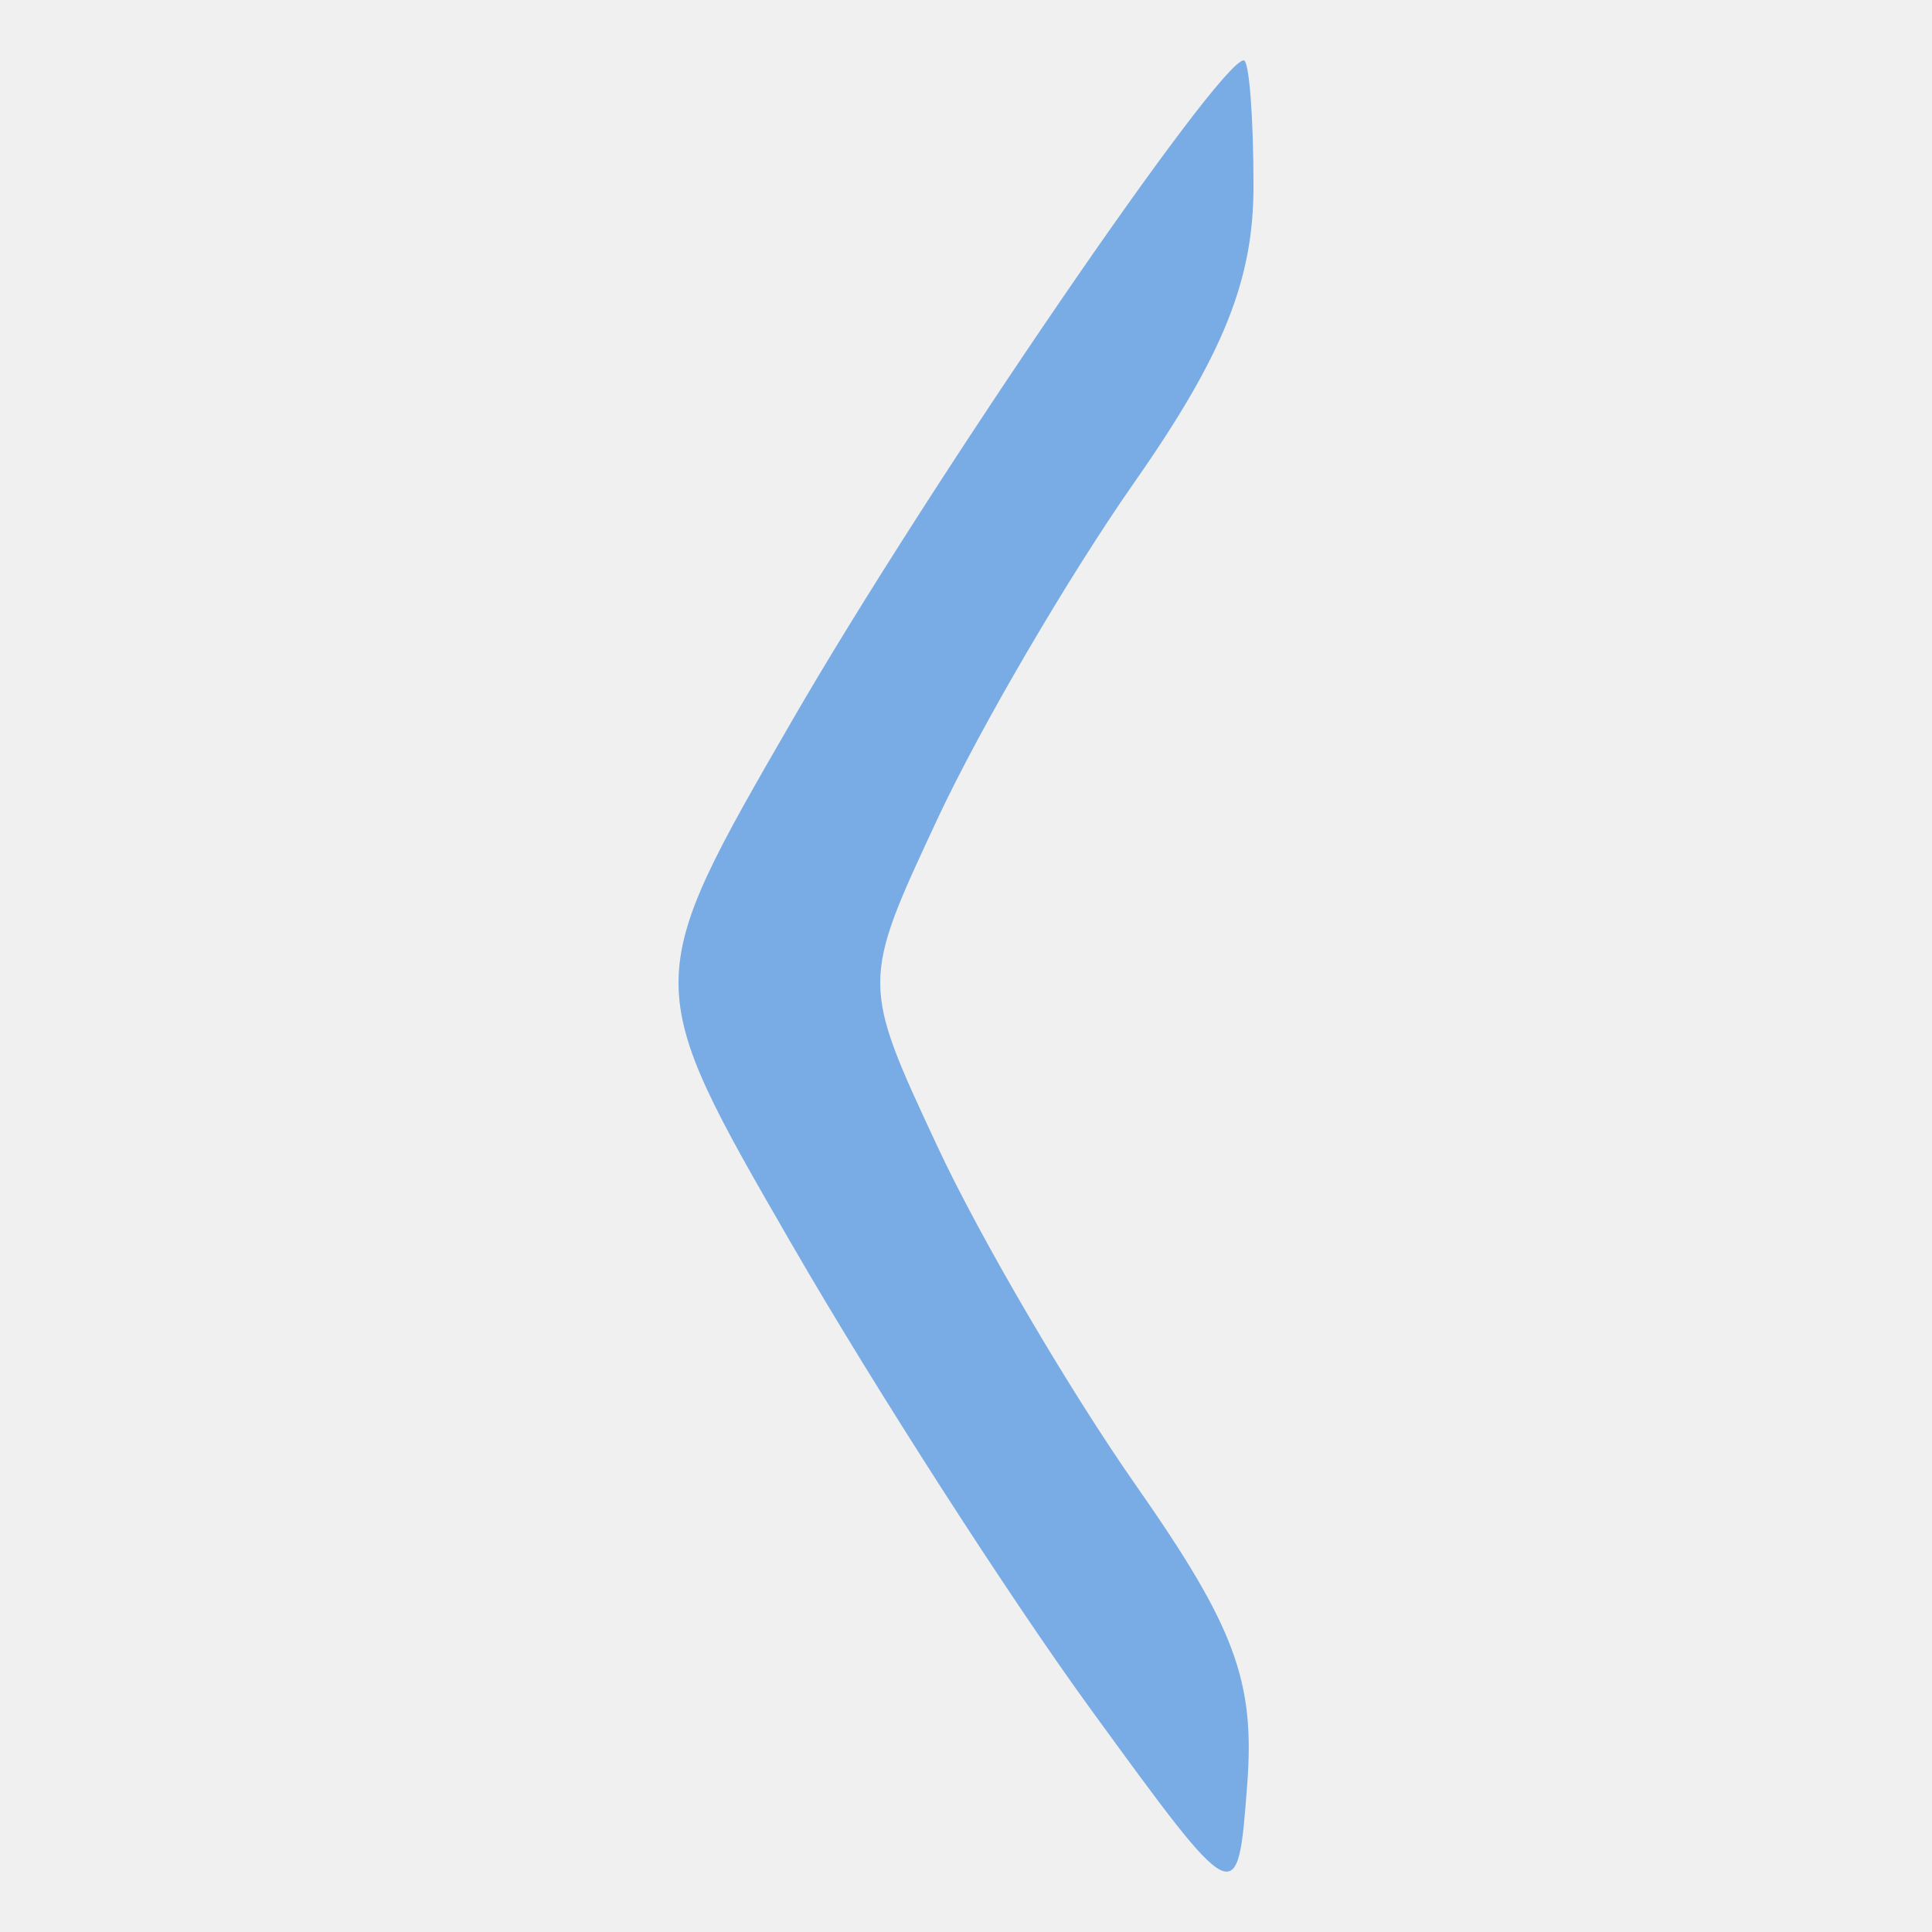
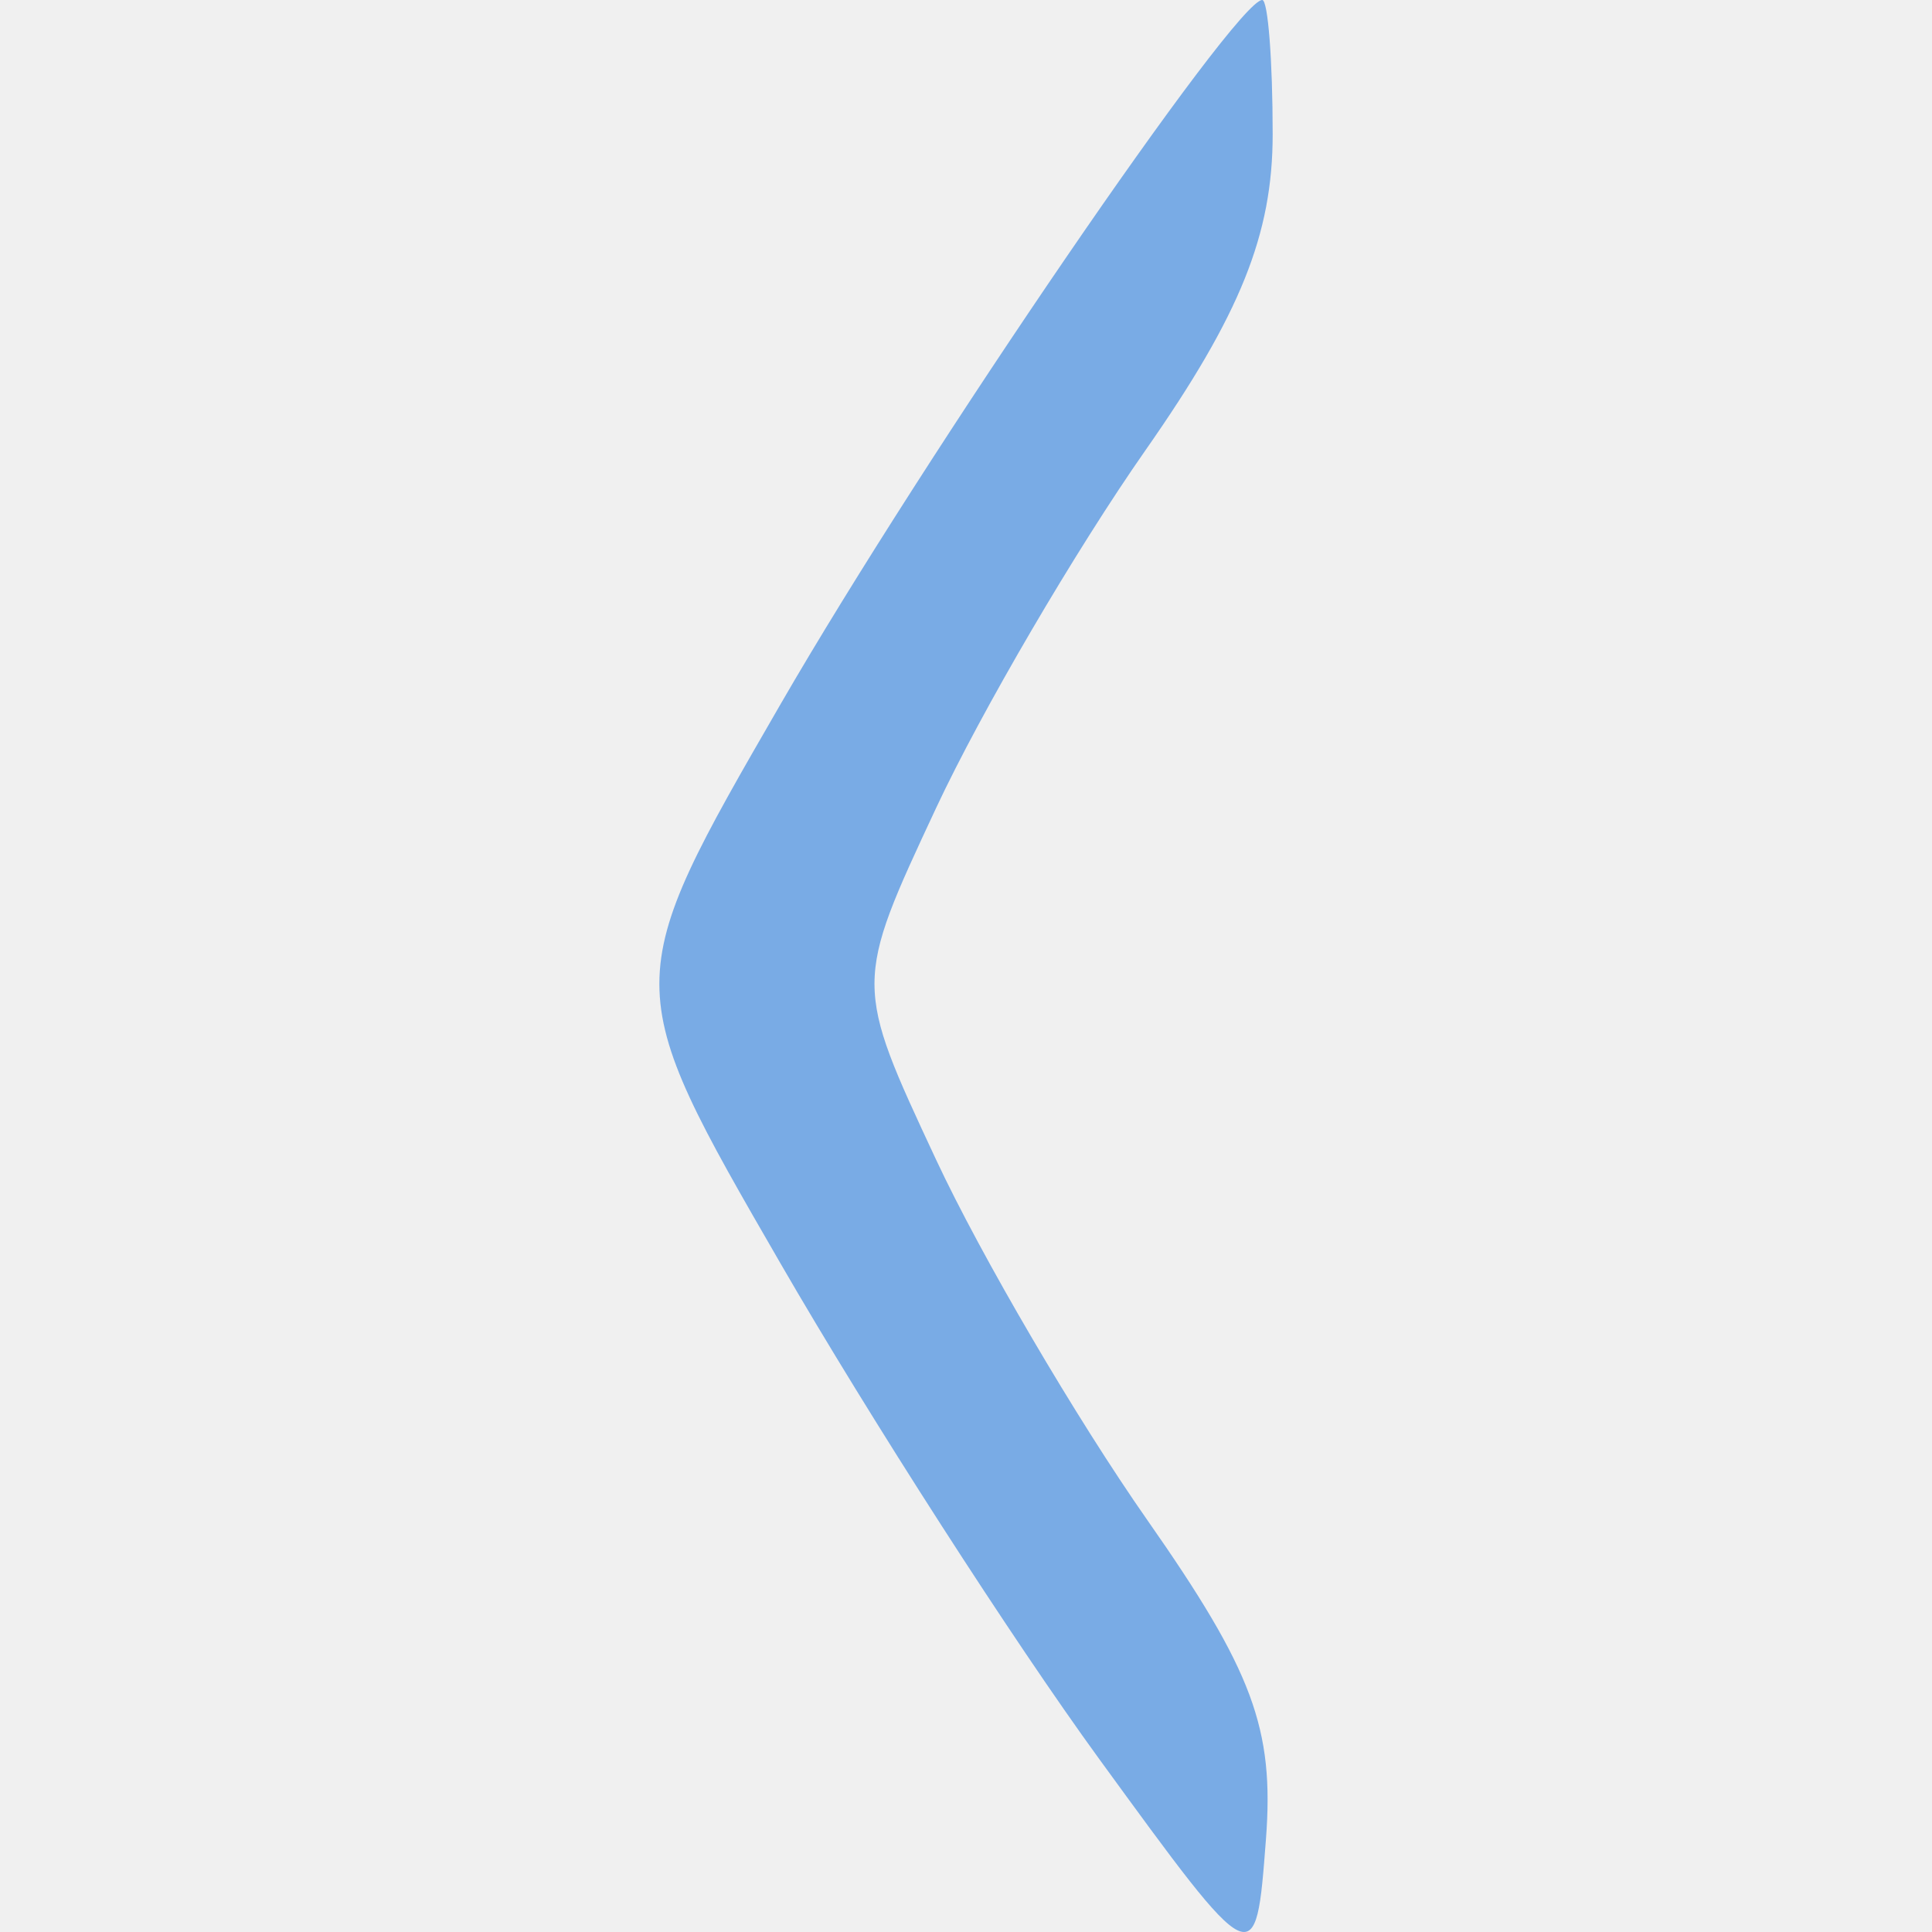
<svg xmlns="http://www.w3.org/2000/svg" width="16" height="16" viewBox="0 0 16 16" fill="#FFFFFF" opacity="0.75" version="1.1" id="svg4">
  <defs id="defs8" />
-   <g id="g5088" transform="matrix(-0.2634014,0,0,-0.2634014,9.040281,18.09937)" style="fill:#5294e2;fill-opacity:1">
+   <g id="g5088" transform="matrix(-0.2809615,0,0,-0.2809615,9.109633,18.77266)" style="fill:#5294e2;fill-opacity:1">
    <path style="fill:#5294e2;fill-opacity:1" d="m -5.09,62.86 c 0,-2.951 0.952,-5.317 3.75,-9.317 2.062,-2.949 4.839,-7.694 6.171,-10.544 2.421,-5.183 2.421,-5.183 0,-10.366 -1.332,-2.851 -4.132,-7.629 -6.223,-10.618 -3.116,-4.454 -3.747,-6.152 -3.5,-9.41 0.302,-3.975 0.302,-3.975 4.919,2.368 2.539,3.489 6.763,10.055 9.385,14.593 4.768,8.25 4.768,8.25 0,16.5 -4.277,7.401 -13.409,20.75 -14.195,20.75 -0.169,0 -0.307,-1.78 -0.307,-3.956 z" id="path5096" />
  </g>
</svg>
